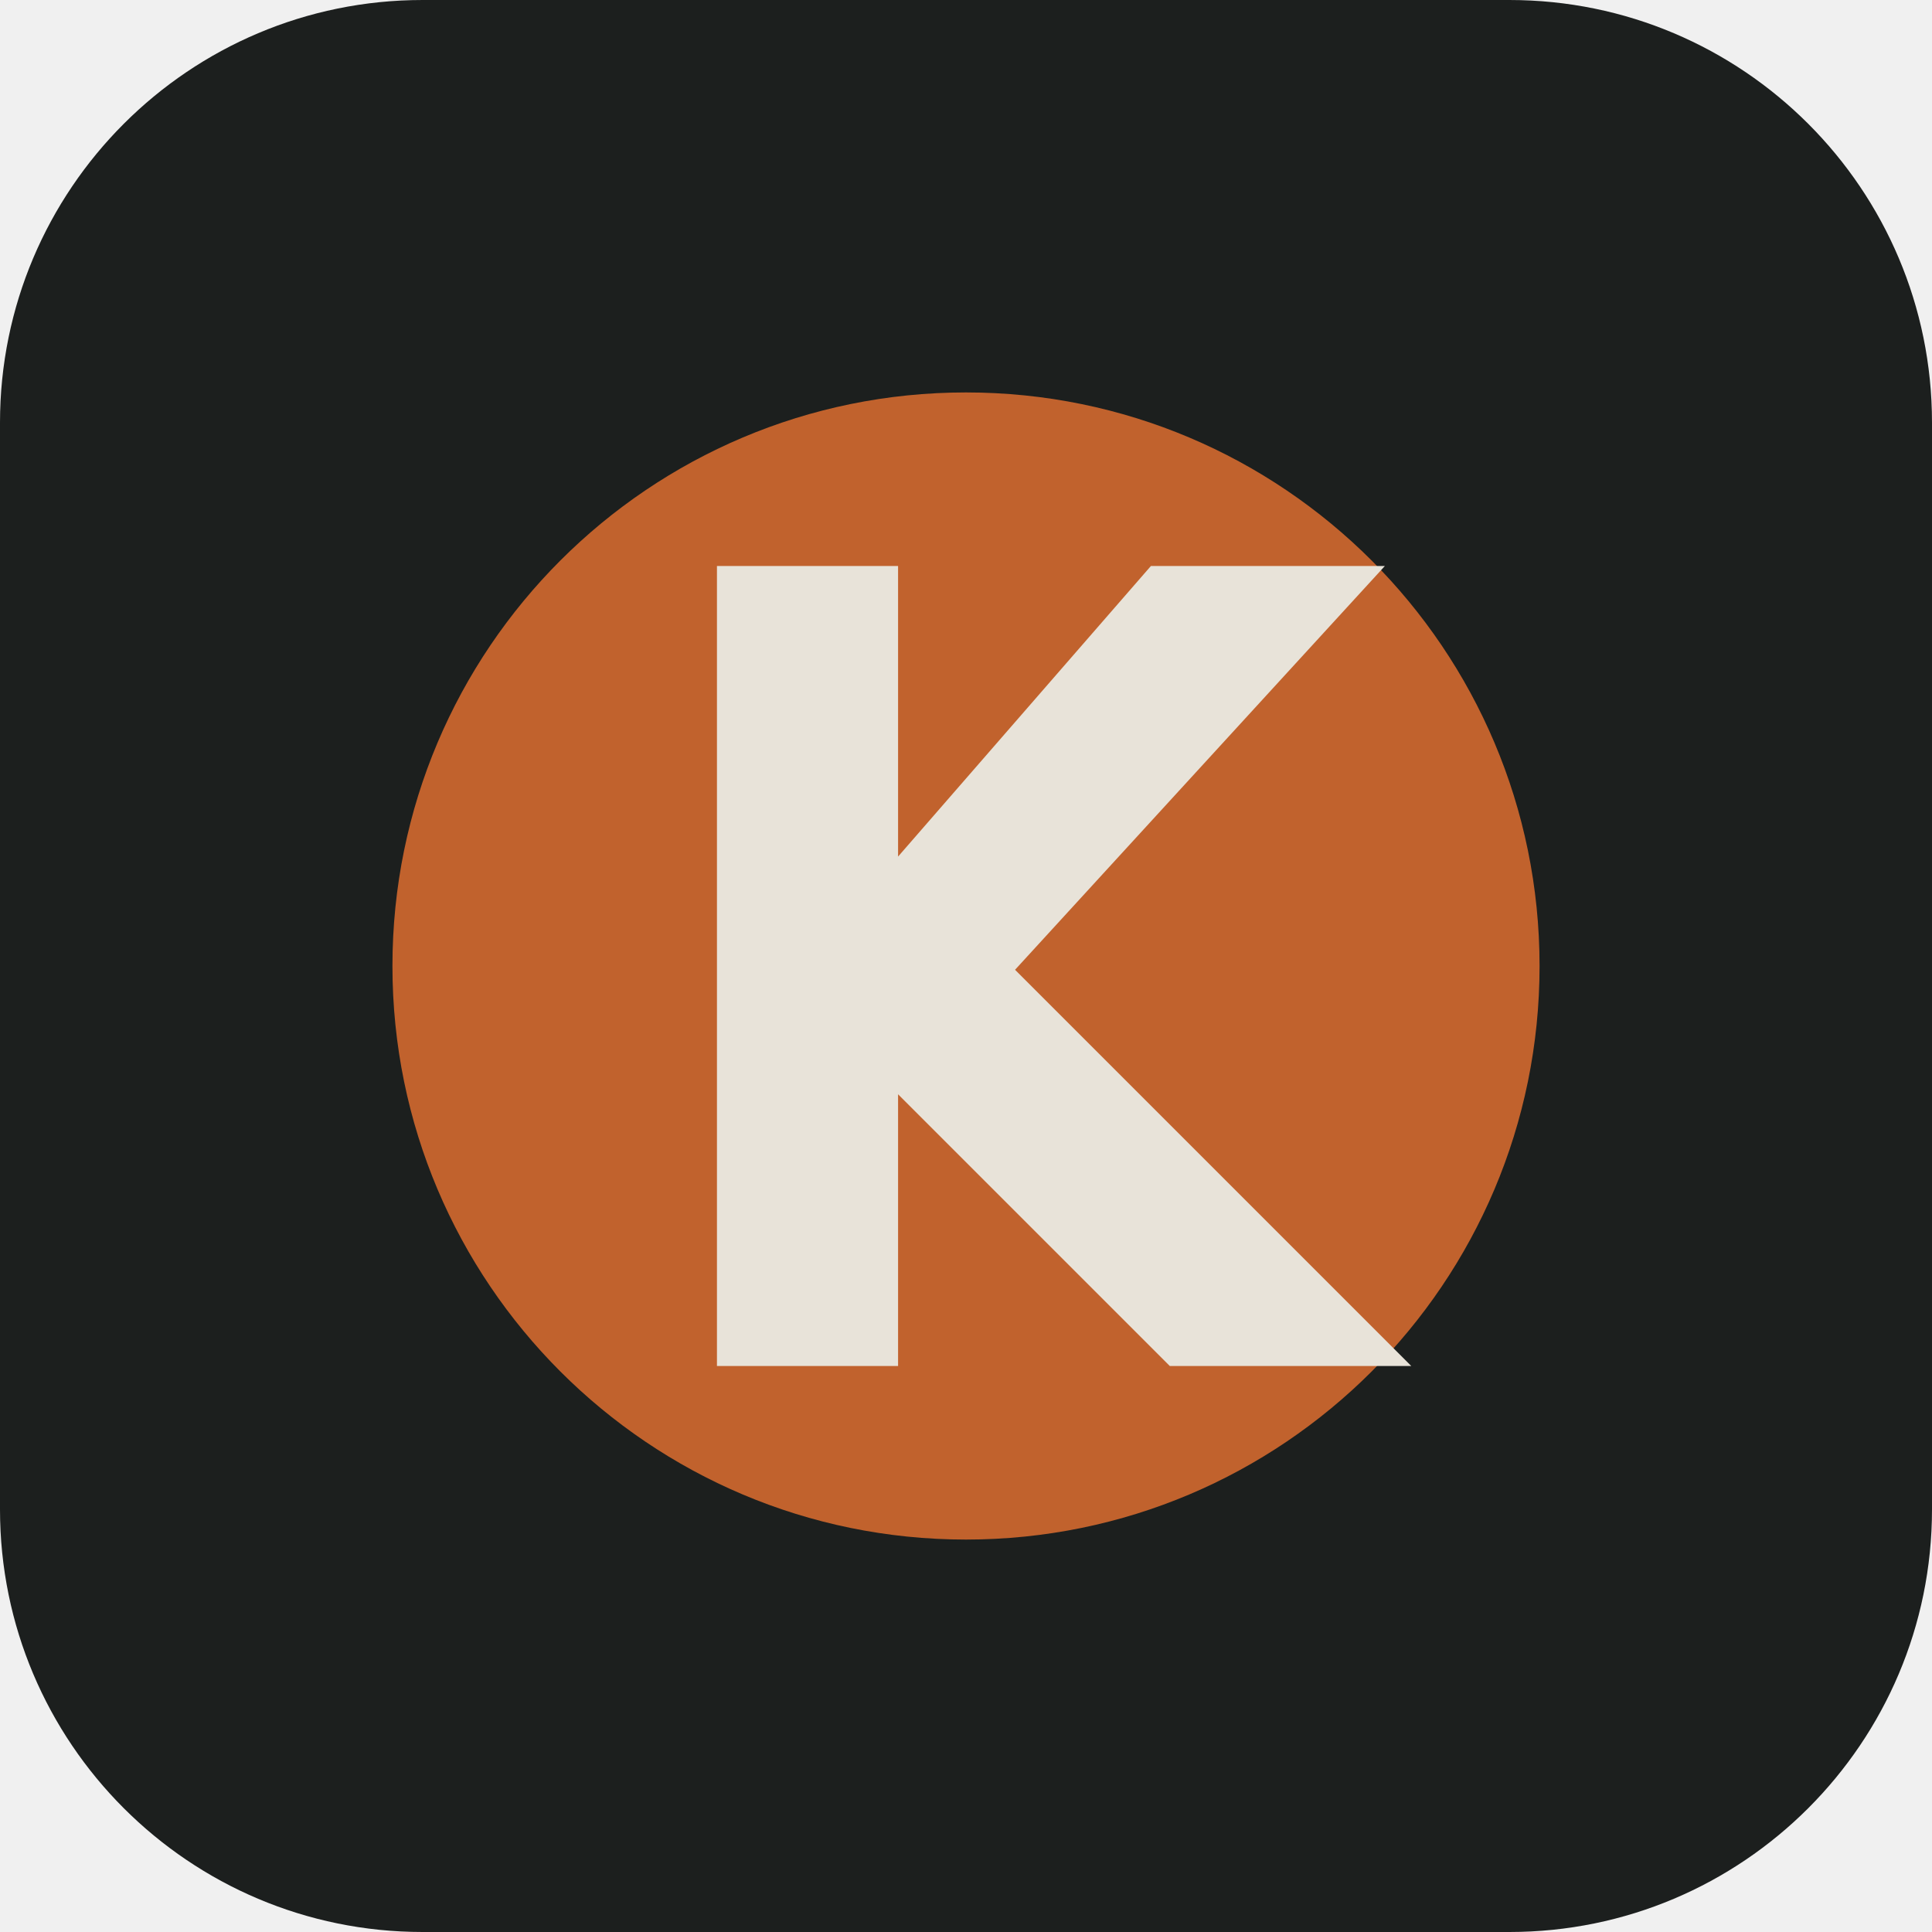
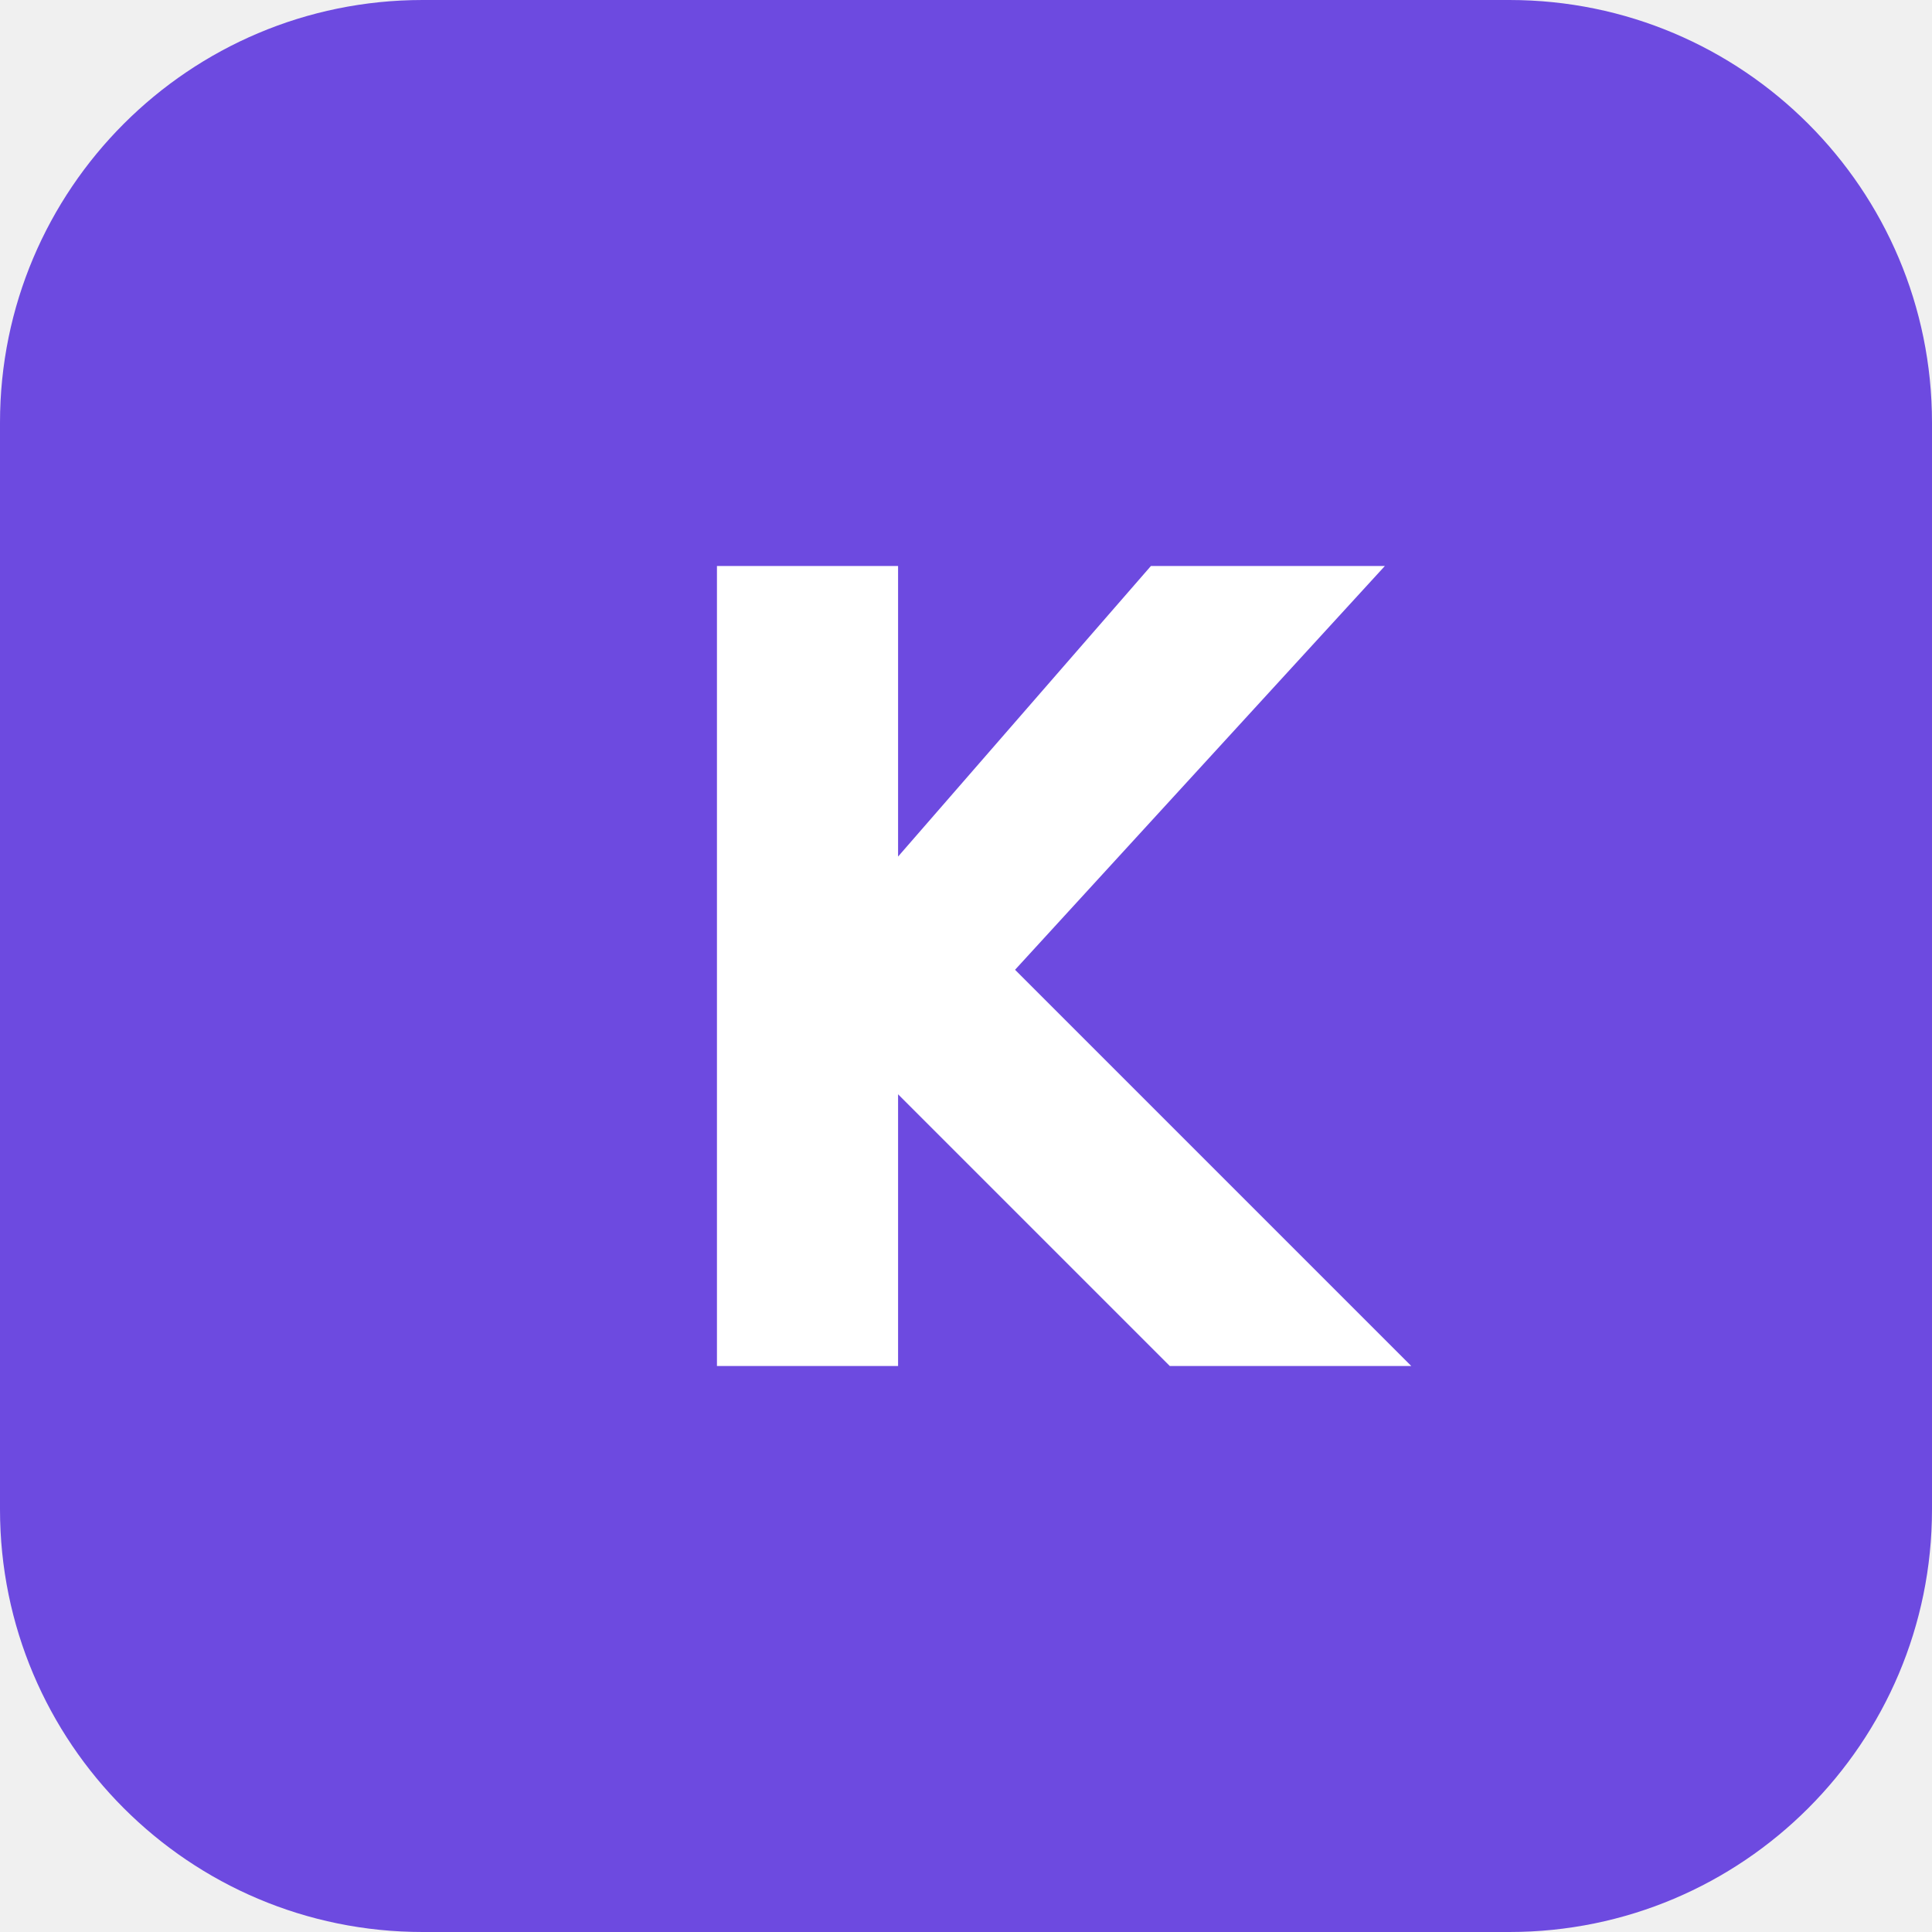
<svg xmlns="http://www.w3.org/2000/svg" viewBox="0 0 512 512">
-   <rect width="512" height="512" rx="112" fill="#1c1f1e" />
-   <circle cx="256" cy="256" r="152" fill="#c1622d" />
-   <path d="M190 150v212h48v-72l72 72h64l-105-105 98-107h-62l-67 77v-77z" fill="#e8e3d9" />
+   <rect width="512" height="512" rx="112" fill="#6d4ae0" />
+   <path d="M190 150v212h48v-72l72 72h64l-105-105 98-107h-62l-67 77v-77z" fill="#ffffff" />
</svg>
